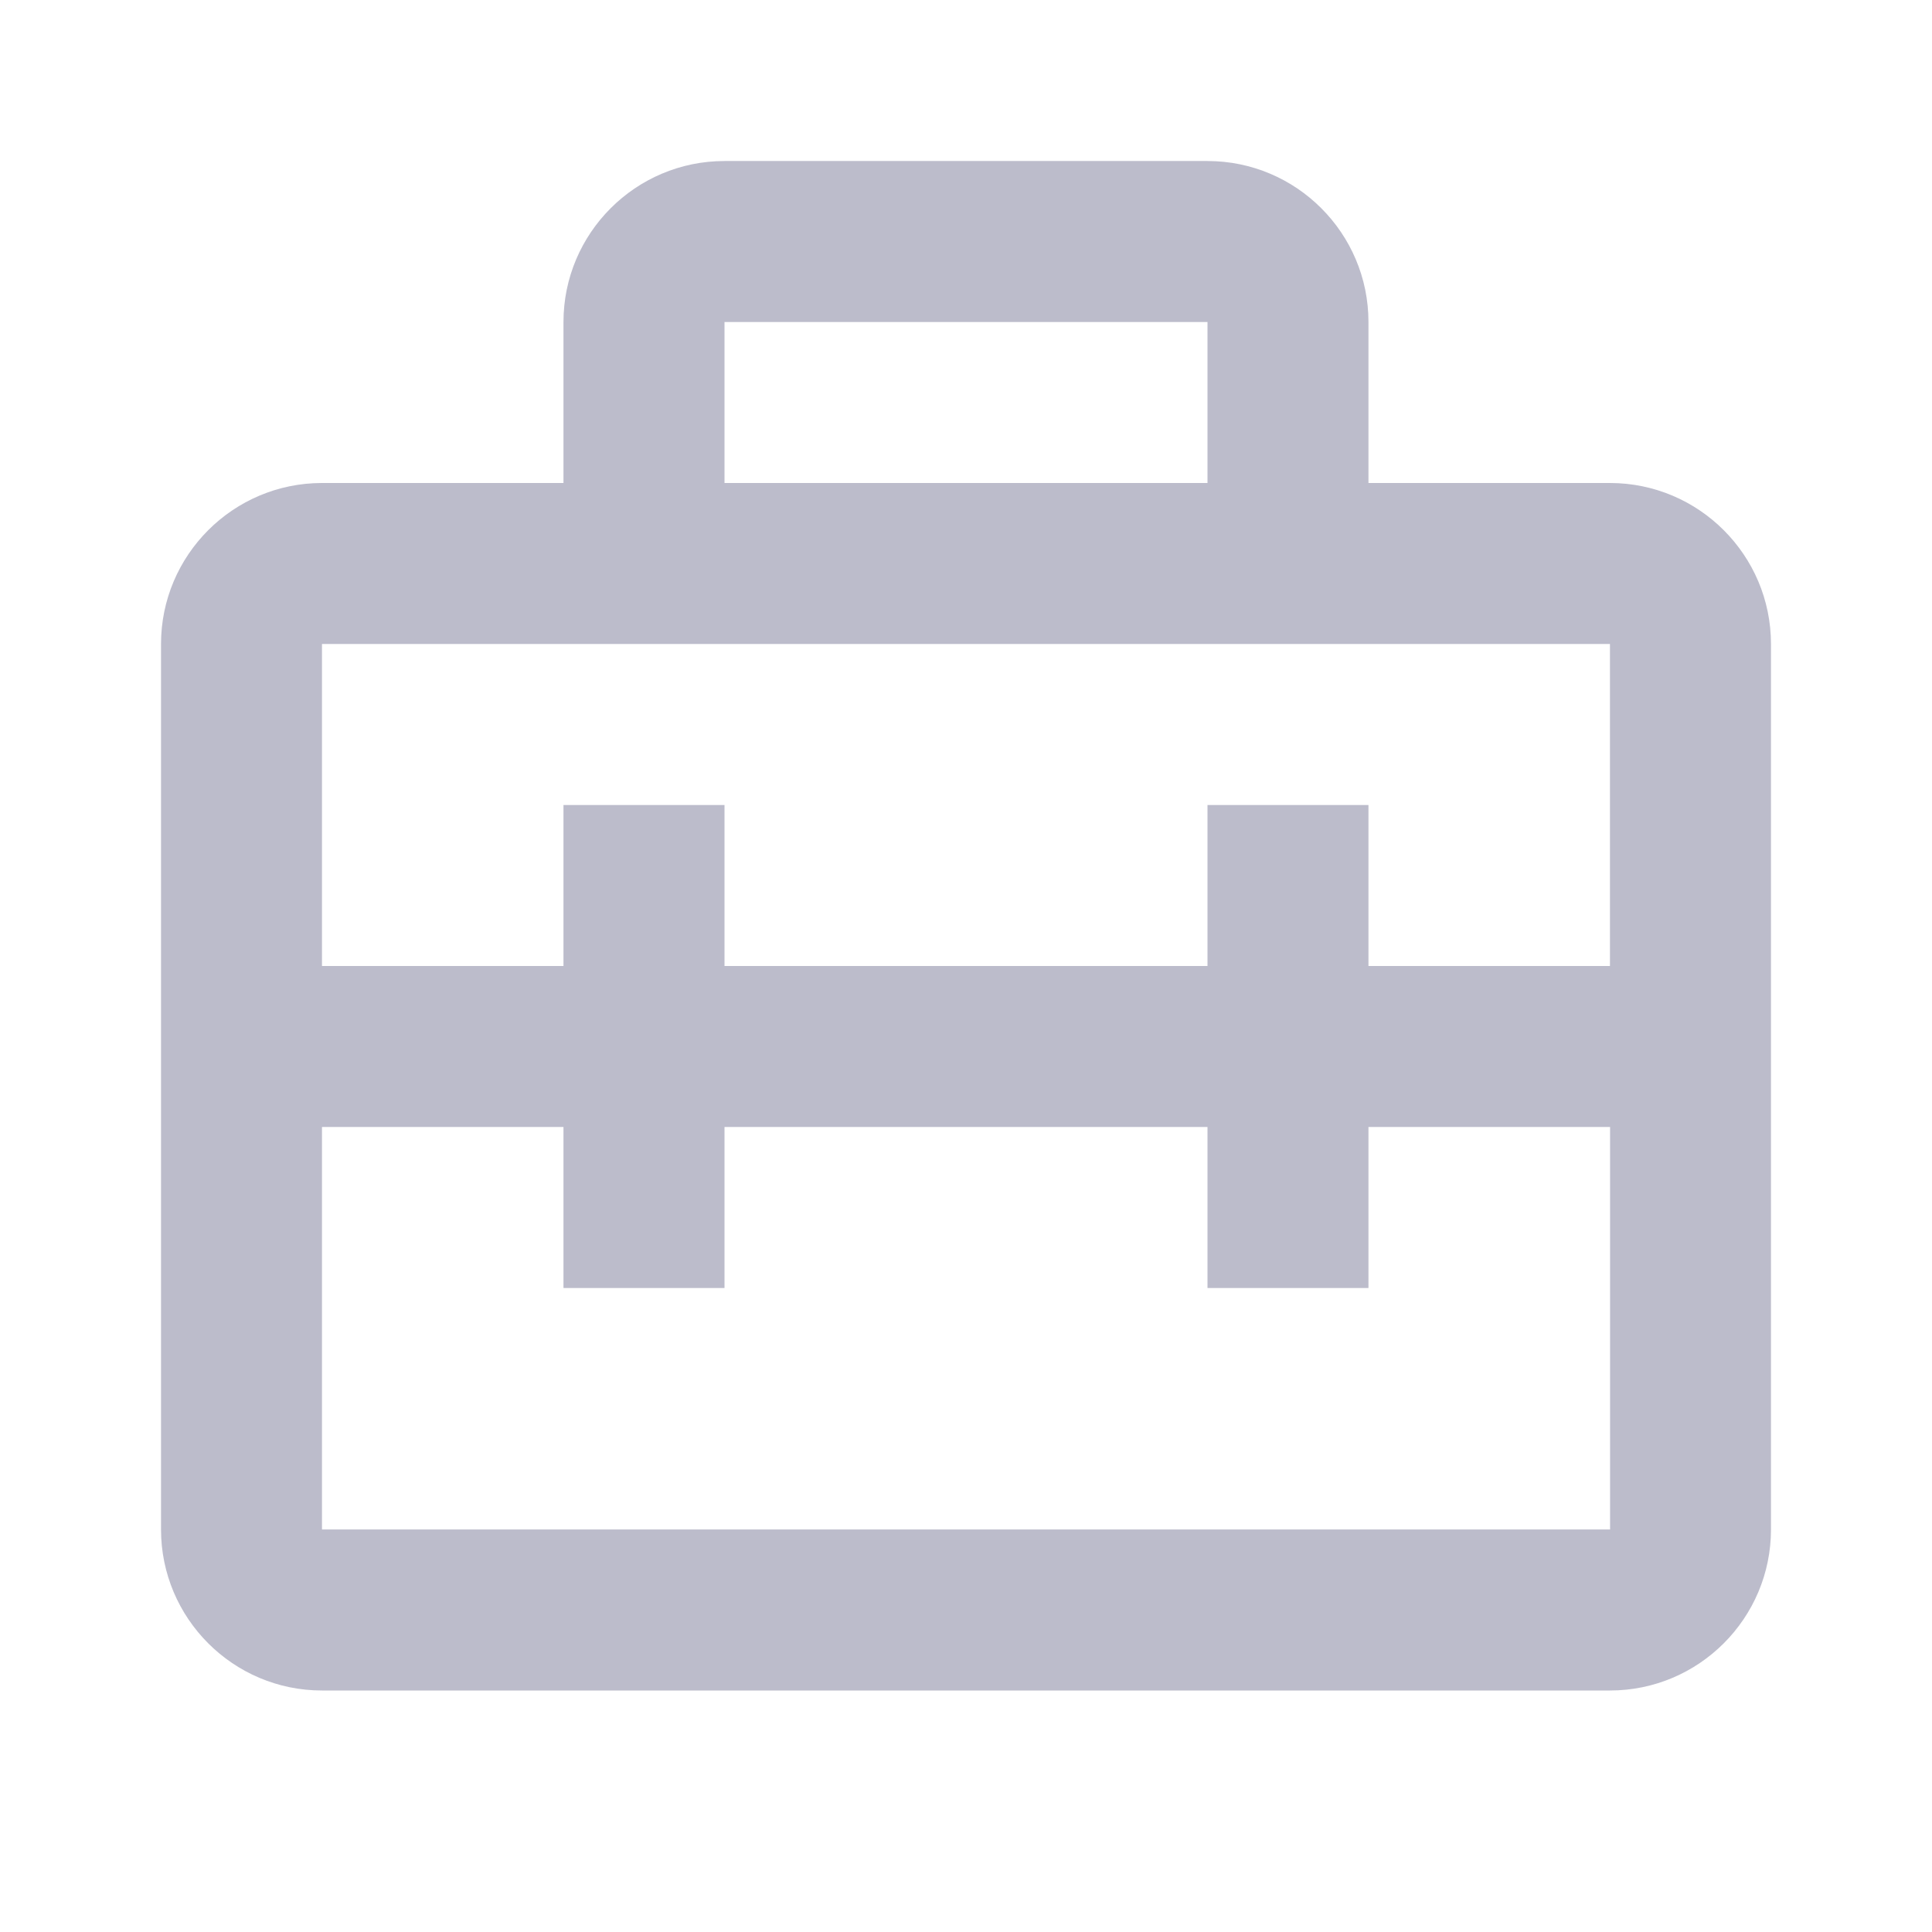
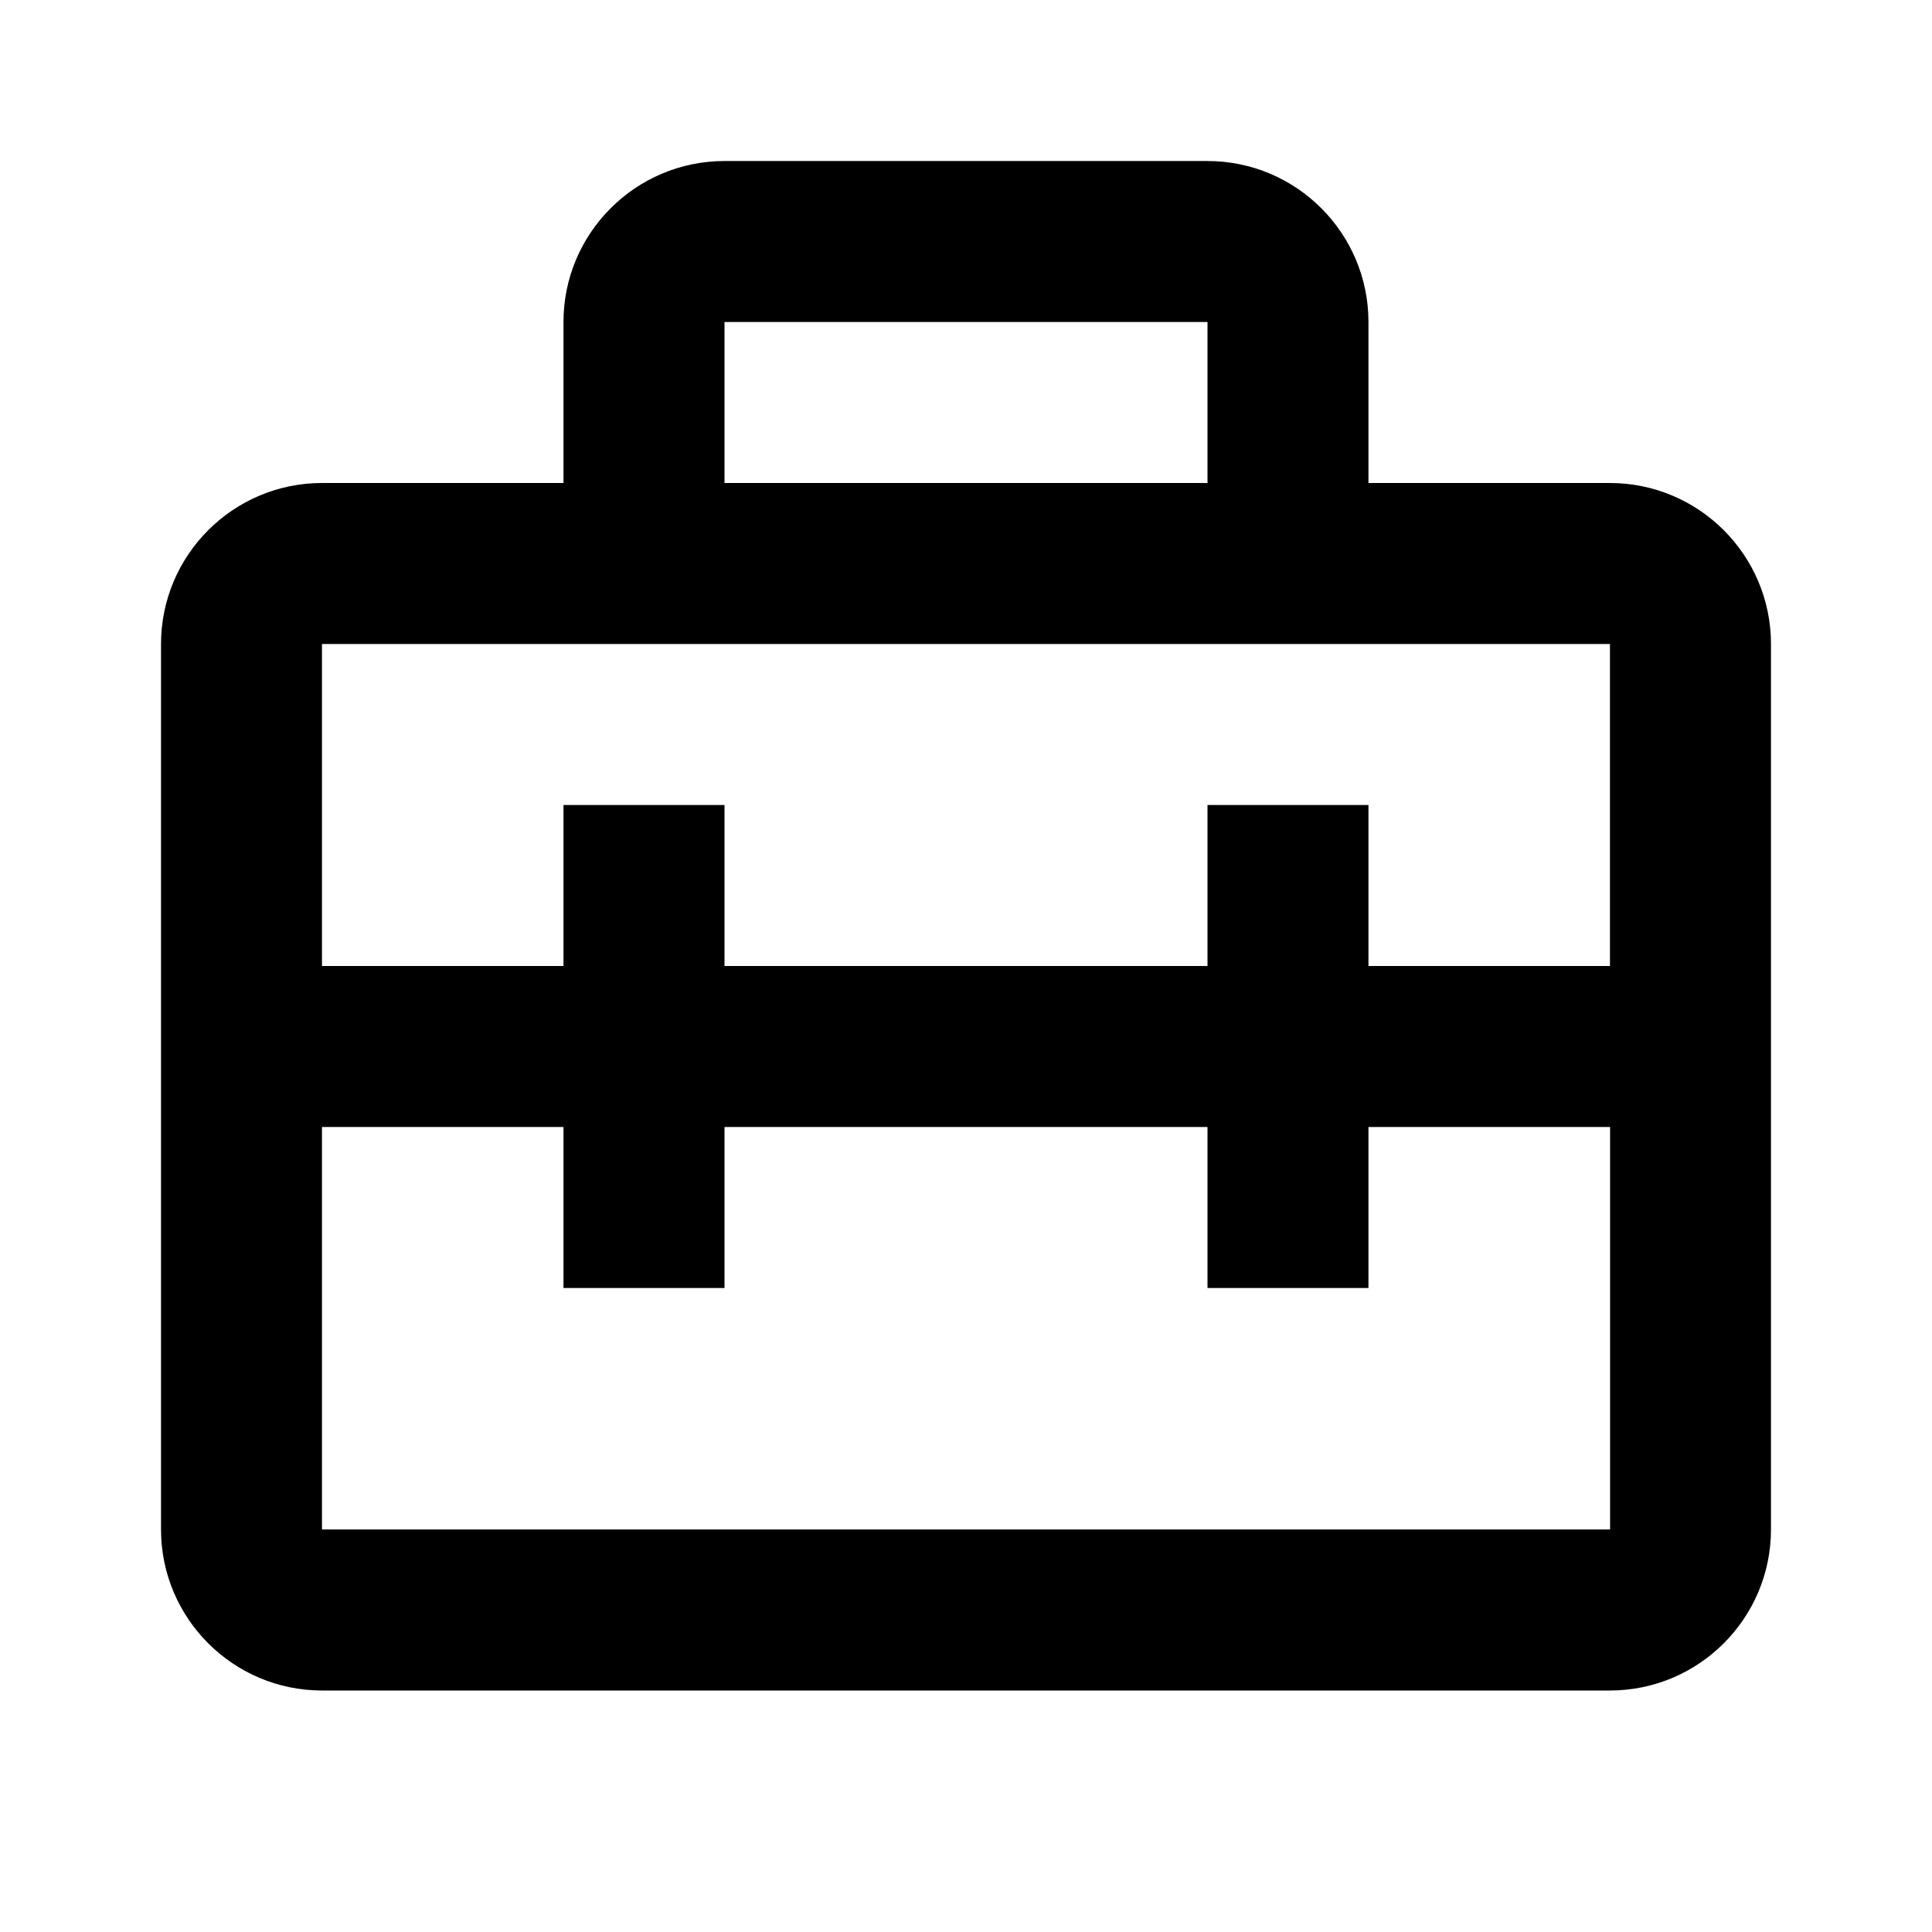
- <svg xmlns="http://www.w3.org/2000/svg" width="32" height="32" viewBox="0 0 32 32" fill="none">
-   <path d="M26.666 8H22.666V5.333C22.666 3.863 21.471 2.667 20 2.667H12C10.529 2.667 9.333 3.863 9.333 5.333V8H5.333C3.862 8 2.667 9.196 2.667 10.667V25.333C2.667 26.804 3.862 28 5.333 28H26.666C28.137 28 29.333 26.804 29.333 25.333V10.667C29.333 9.196 28.137 8 26.666 8ZM20 5.333V8H12V5.333H20ZM5.333 10.667H26.666V16H22.666V13.333H20V16H12V13.333H9.333V16H5.333V10.667ZM5.333 25.333V18.667H9.333V21.333H12V18.667H20V21.333H22.666V18.667H26.668V25.333H5.333Z" fill="#BCBCCB" />
+ <svg xmlns="http://www.w3.org/2000/svg" viewBox="0 0 32 32" fill="none">
+   <path d="M26.666 8H22.666V5.333C22.666 3.863 21.471 2.667 20 2.667H12C10.529 2.667 9.333 3.863 9.333 5.333V8H5.333C3.862 8 2.667 9.196 2.667 10.667V25.333C2.667 26.804 3.862 28 5.333 28H26.666C28.137 28 29.333 26.804 29.333 25.333V10.667C29.333 9.196 28.137 8 26.666 8ZM20 5.333V8H12V5.333H20ZM5.333 10.667H26.666V16H22.666V13.333H20V16H12V13.333H9.333V16H5.333V10.667ZM5.333 25.333V18.667H9.333V21.333H12V18.667H20V21.333H22.666V18.667H26.668V25.333H5.333Z" fill="currentColor" />
</svg>
